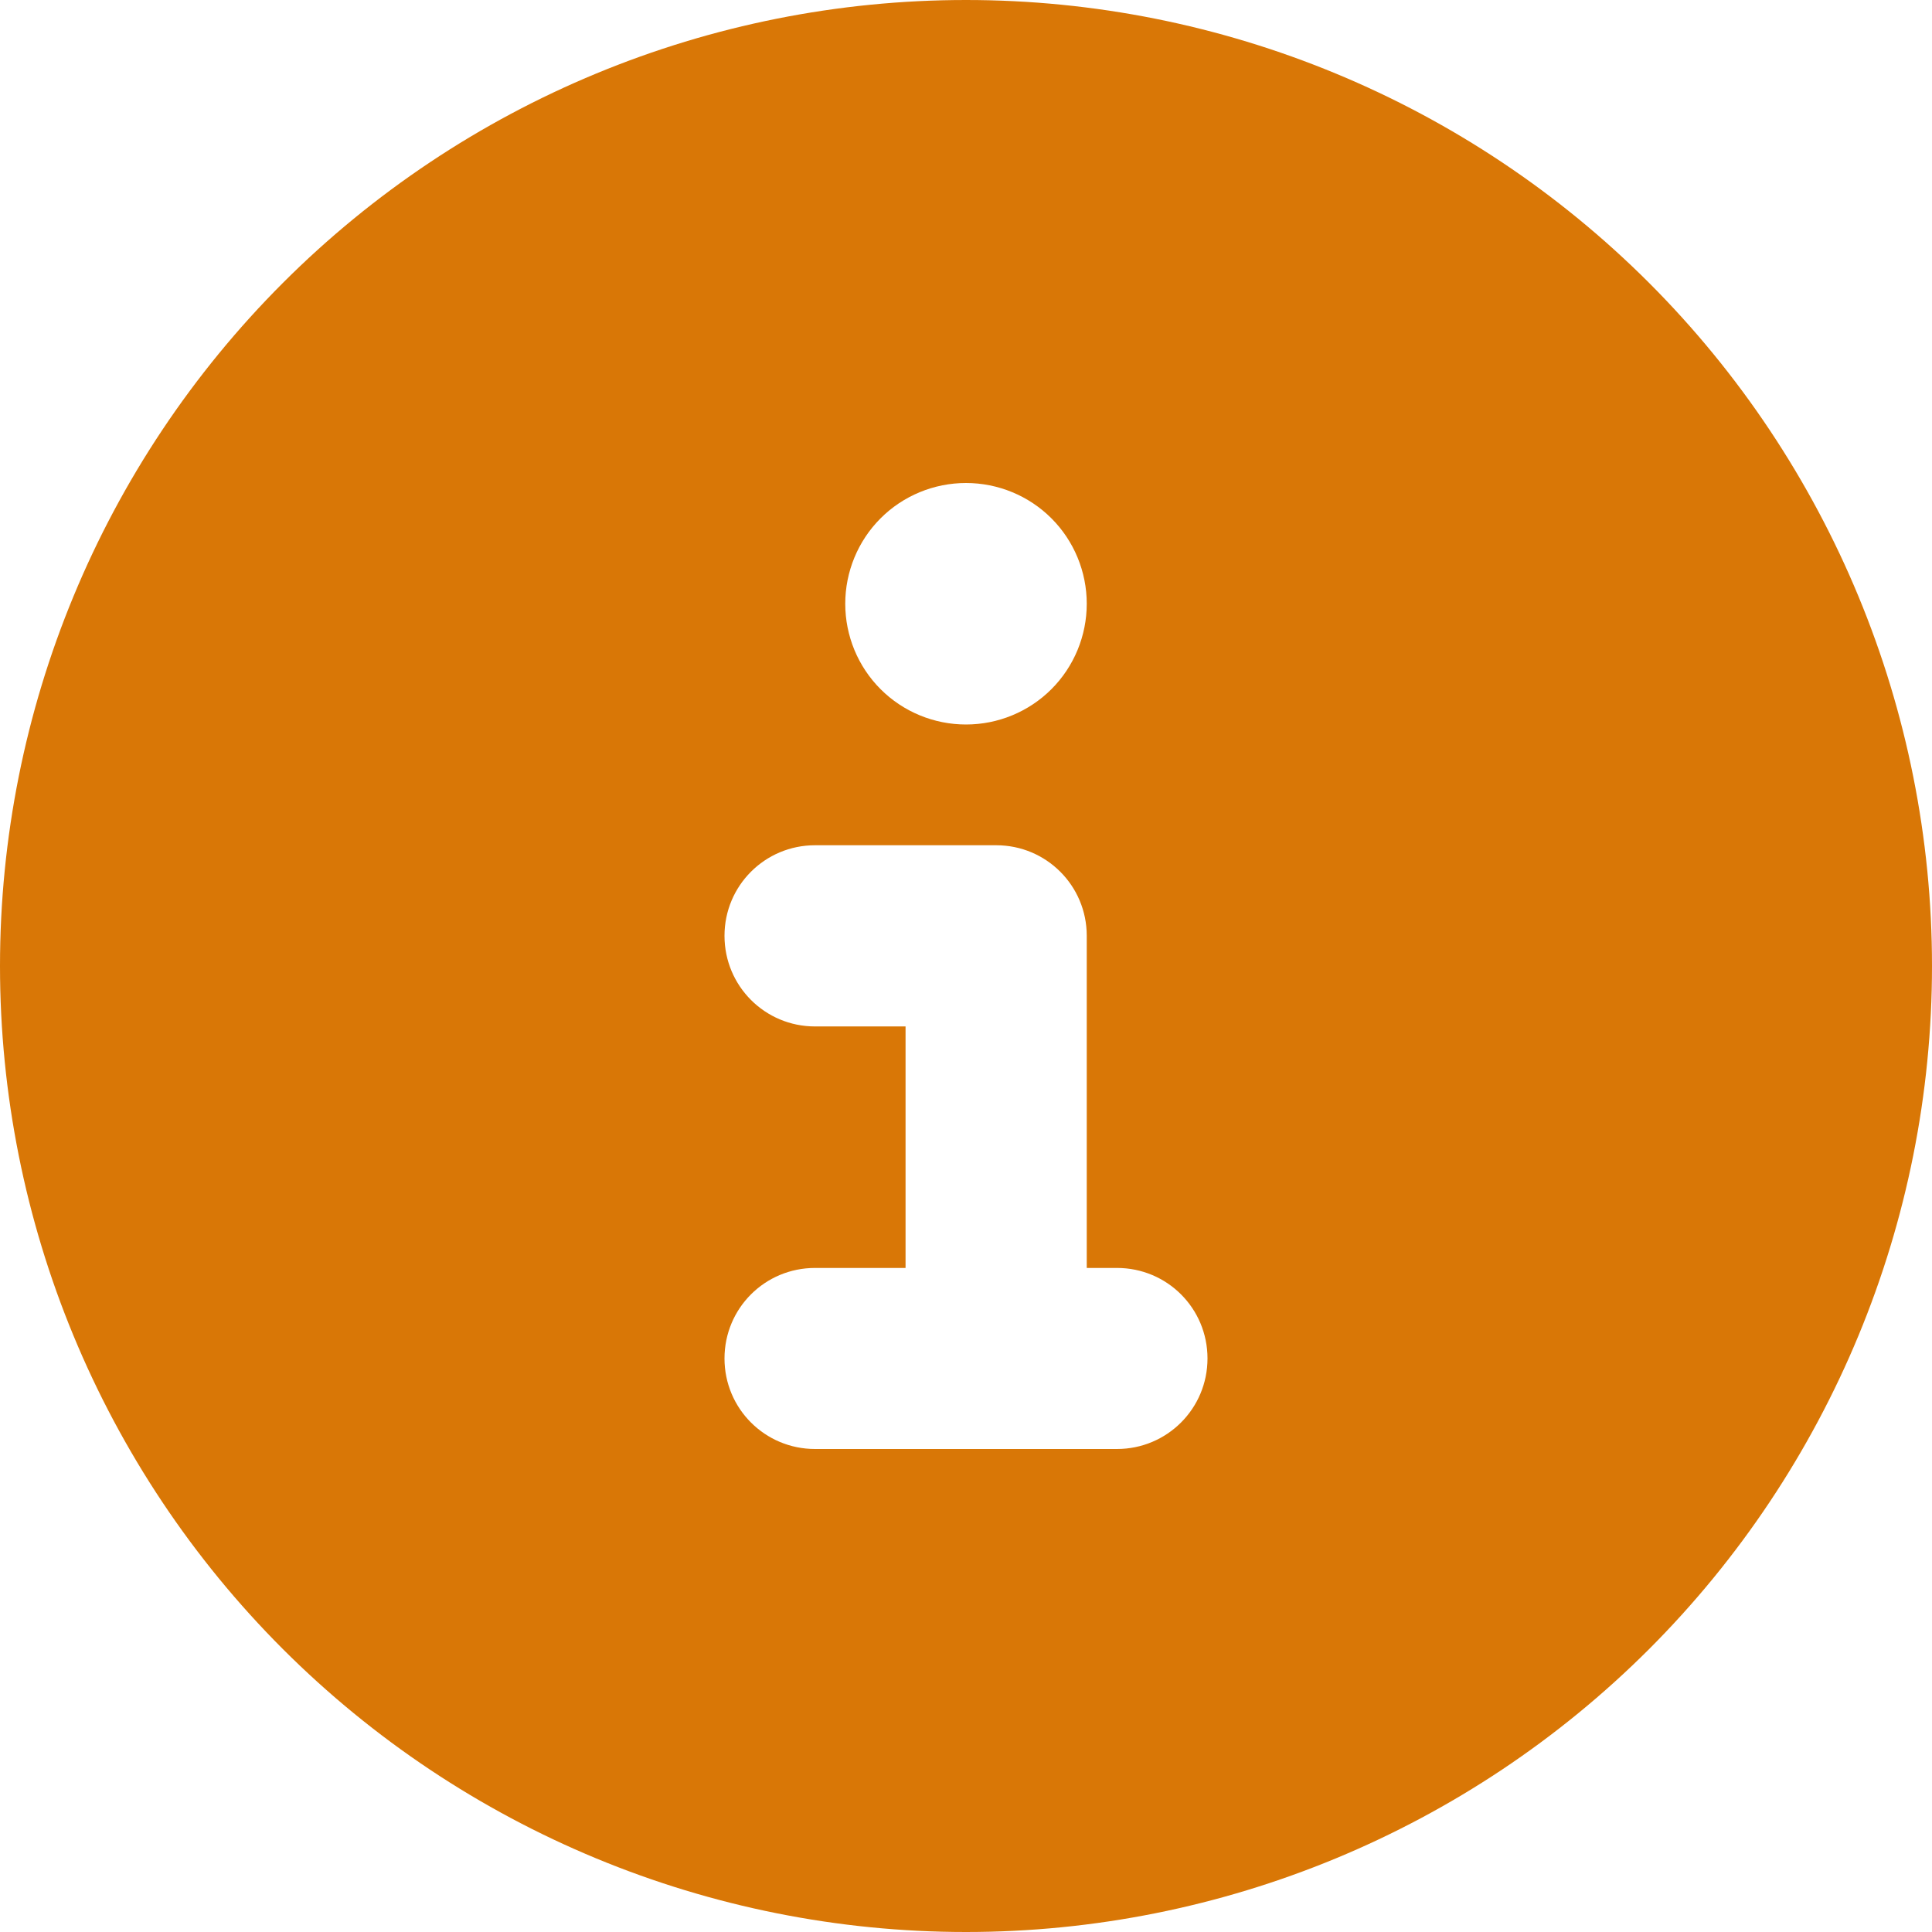
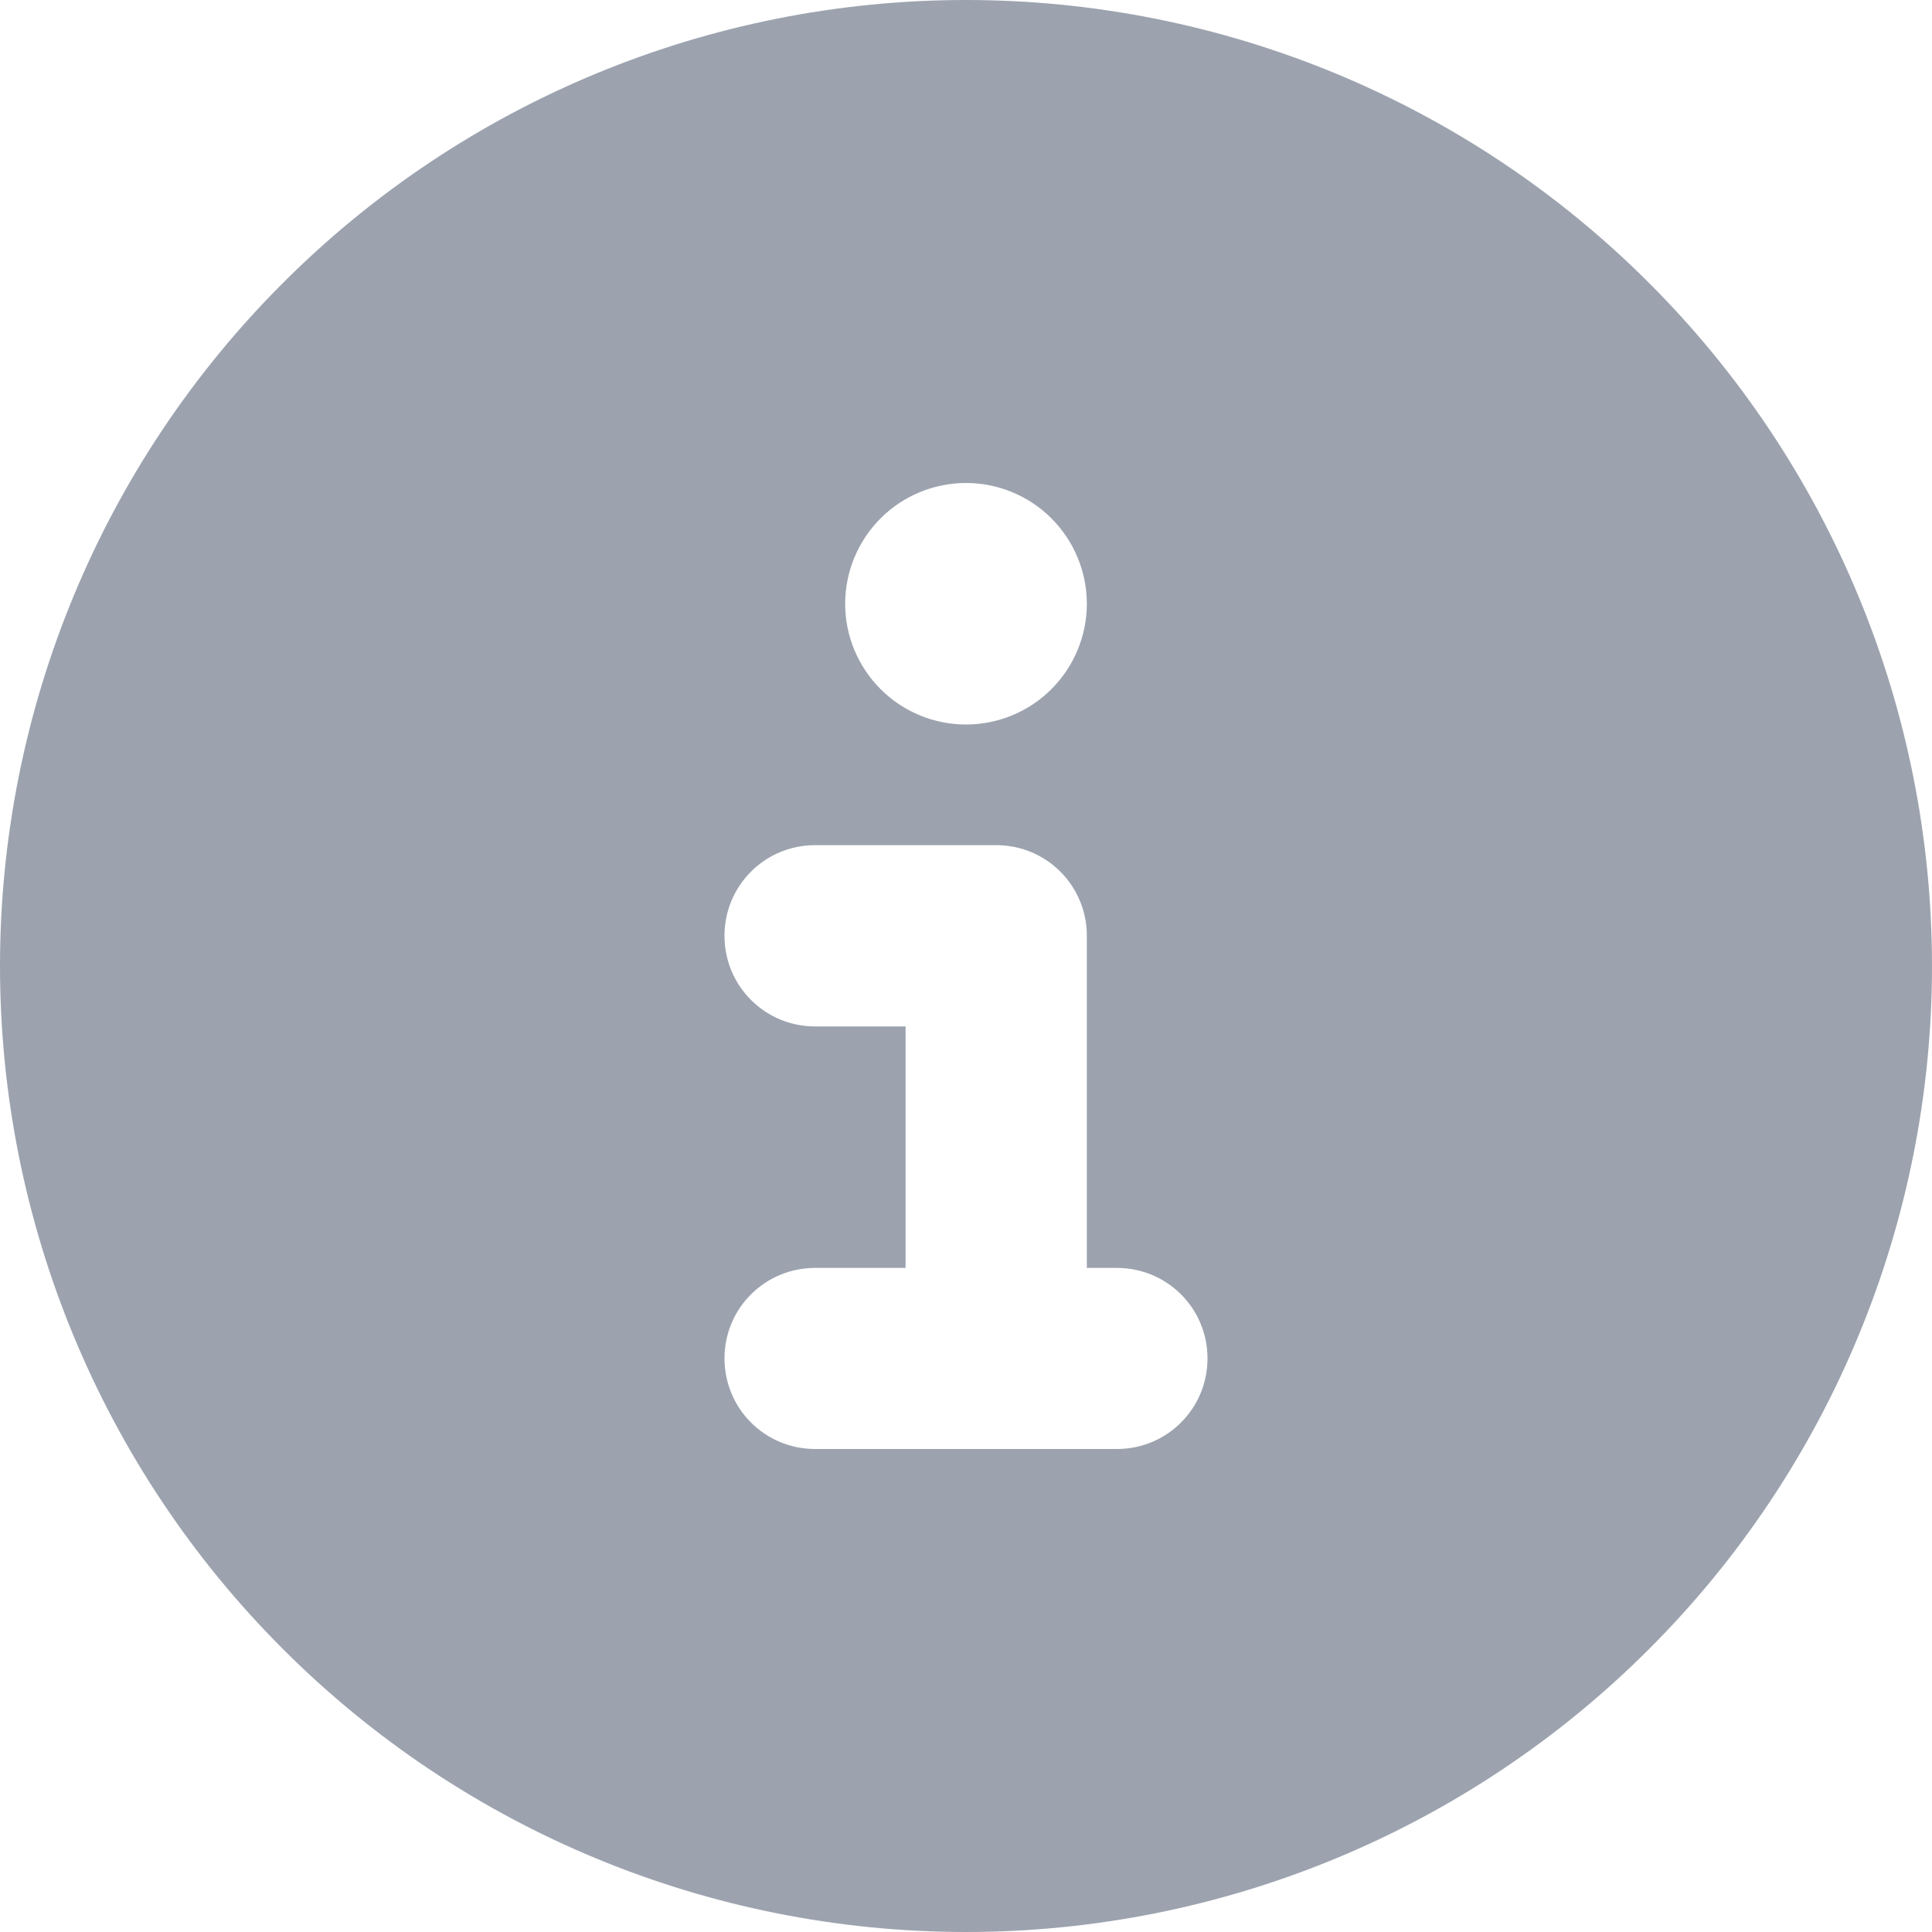
- <svg xmlns="http://www.w3.org/2000/svg" width="14" height="14" viewBox="0 0 14 14" fill="none">
-   <path d="M7 14C8.857 14 10.637 13.262 11.95 11.95C13.262 10.637 14 8.857 14 7C14 5.143 13.262 3.363 11.95 2.05C10.637 0.737 8.857 0 7 0C5.143 0 3.363 0.737 2.05 2.05C0.737 3.363 0 5.143 0 7C0 8.857 0.737 10.637 2.05 11.95C3.363 13.262 5.143 14 7 14ZM5.906 9.188H6.562V7.438H5.906C5.543 7.438 5.25 7.145 5.25 6.781C5.25 6.418 5.543 6.125 5.906 6.125H7.219C7.582 6.125 7.875 6.418 7.875 6.781V9.188H8.094C8.457 9.188 8.75 9.48 8.75 9.844C8.75 10.207 8.457 10.5 8.094 10.5H5.906C5.543 10.5 5.25 10.207 5.25 9.844C5.25 9.48 5.543 9.188 5.906 9.188ZM7 3.5C7.232 3.5 7.455 3.592 7.619 3.756C7.783 3.92 7.875 4.143 7.875 4.375C7.875 4.607 7.783 4.83 7.619 4.994C7.455 5.158 7.232 5.25 7 5.25C6.768 5.25 6.545 5.158 6.381 4.994C6.217 4.83 6.125 4.607 6.125 4.375C6.125 4.143 6.217 3.92 6.381 3.756C6.545 3.592 6.768 3.5 7 3.5Z" fill="#D97706" />
+ <svg xmlns="http://www.w3.org/2000/svg" preserveAspectRatio="none" overflow="visible" style="display: block;" width="11" height="11" viewBox="0 0 11 11" fill="none">
+   <g id="Img">
+     <path id="Vector" d="M5.5 11C6.959 11 8.358 10.421 9.389 9.389C10.421 8.358 11 6.959 11 5.5C11 4.041 10.421 2.642 9.389 1.611C8.358 0.579 6.959 0 5.5 0C4.041 0 2.642 0.579 1.611 1.611C0.579 2.642 0 4.041 0 5.5C0 6.959 0.579 8.358 1.611 9.389C2.642 10.421 4.041 11 5.5 11ZM4.641 7.219H5.156V5.844H4.641C4.355 5.844 4.125 5.614 4.125 5.328C4.125 5.042 4.355 4.812 4.641 4.812H5.672C5.958 4.812 6.188 5.042 6.188 5.328V7.219H6.359C6.645 7.219 6.875 7.449 6.875 7.734C6.875 8.02 6.645 8.25 6.359 8.25H4.641C4.355 8.25 4.125 8.02 4.125 7.734C4.125 7.449 4.355 7.219 4.641 7.219ZM5.5 2.75C5.682 2.75 5.857 2.822 5.986 2.951C6.115 3.08 6.188 3.255 6.188 3.438C6.188 3.62 6.115 3.795 5.986 3.924C5.857 4.053 5.682 4.125 5.5 4.125C5.318 4.125 5.143 4.053 5.014 3.924C4.885 3.795 4.812 3.62 4.812 3.438C4.812 3.255 4.885 3.08 5.014 2.951C5.143 2.822 5.318 2.75 5.5 2.75Z" fill="#9CA3AF" />
+   </g>
</svg>
